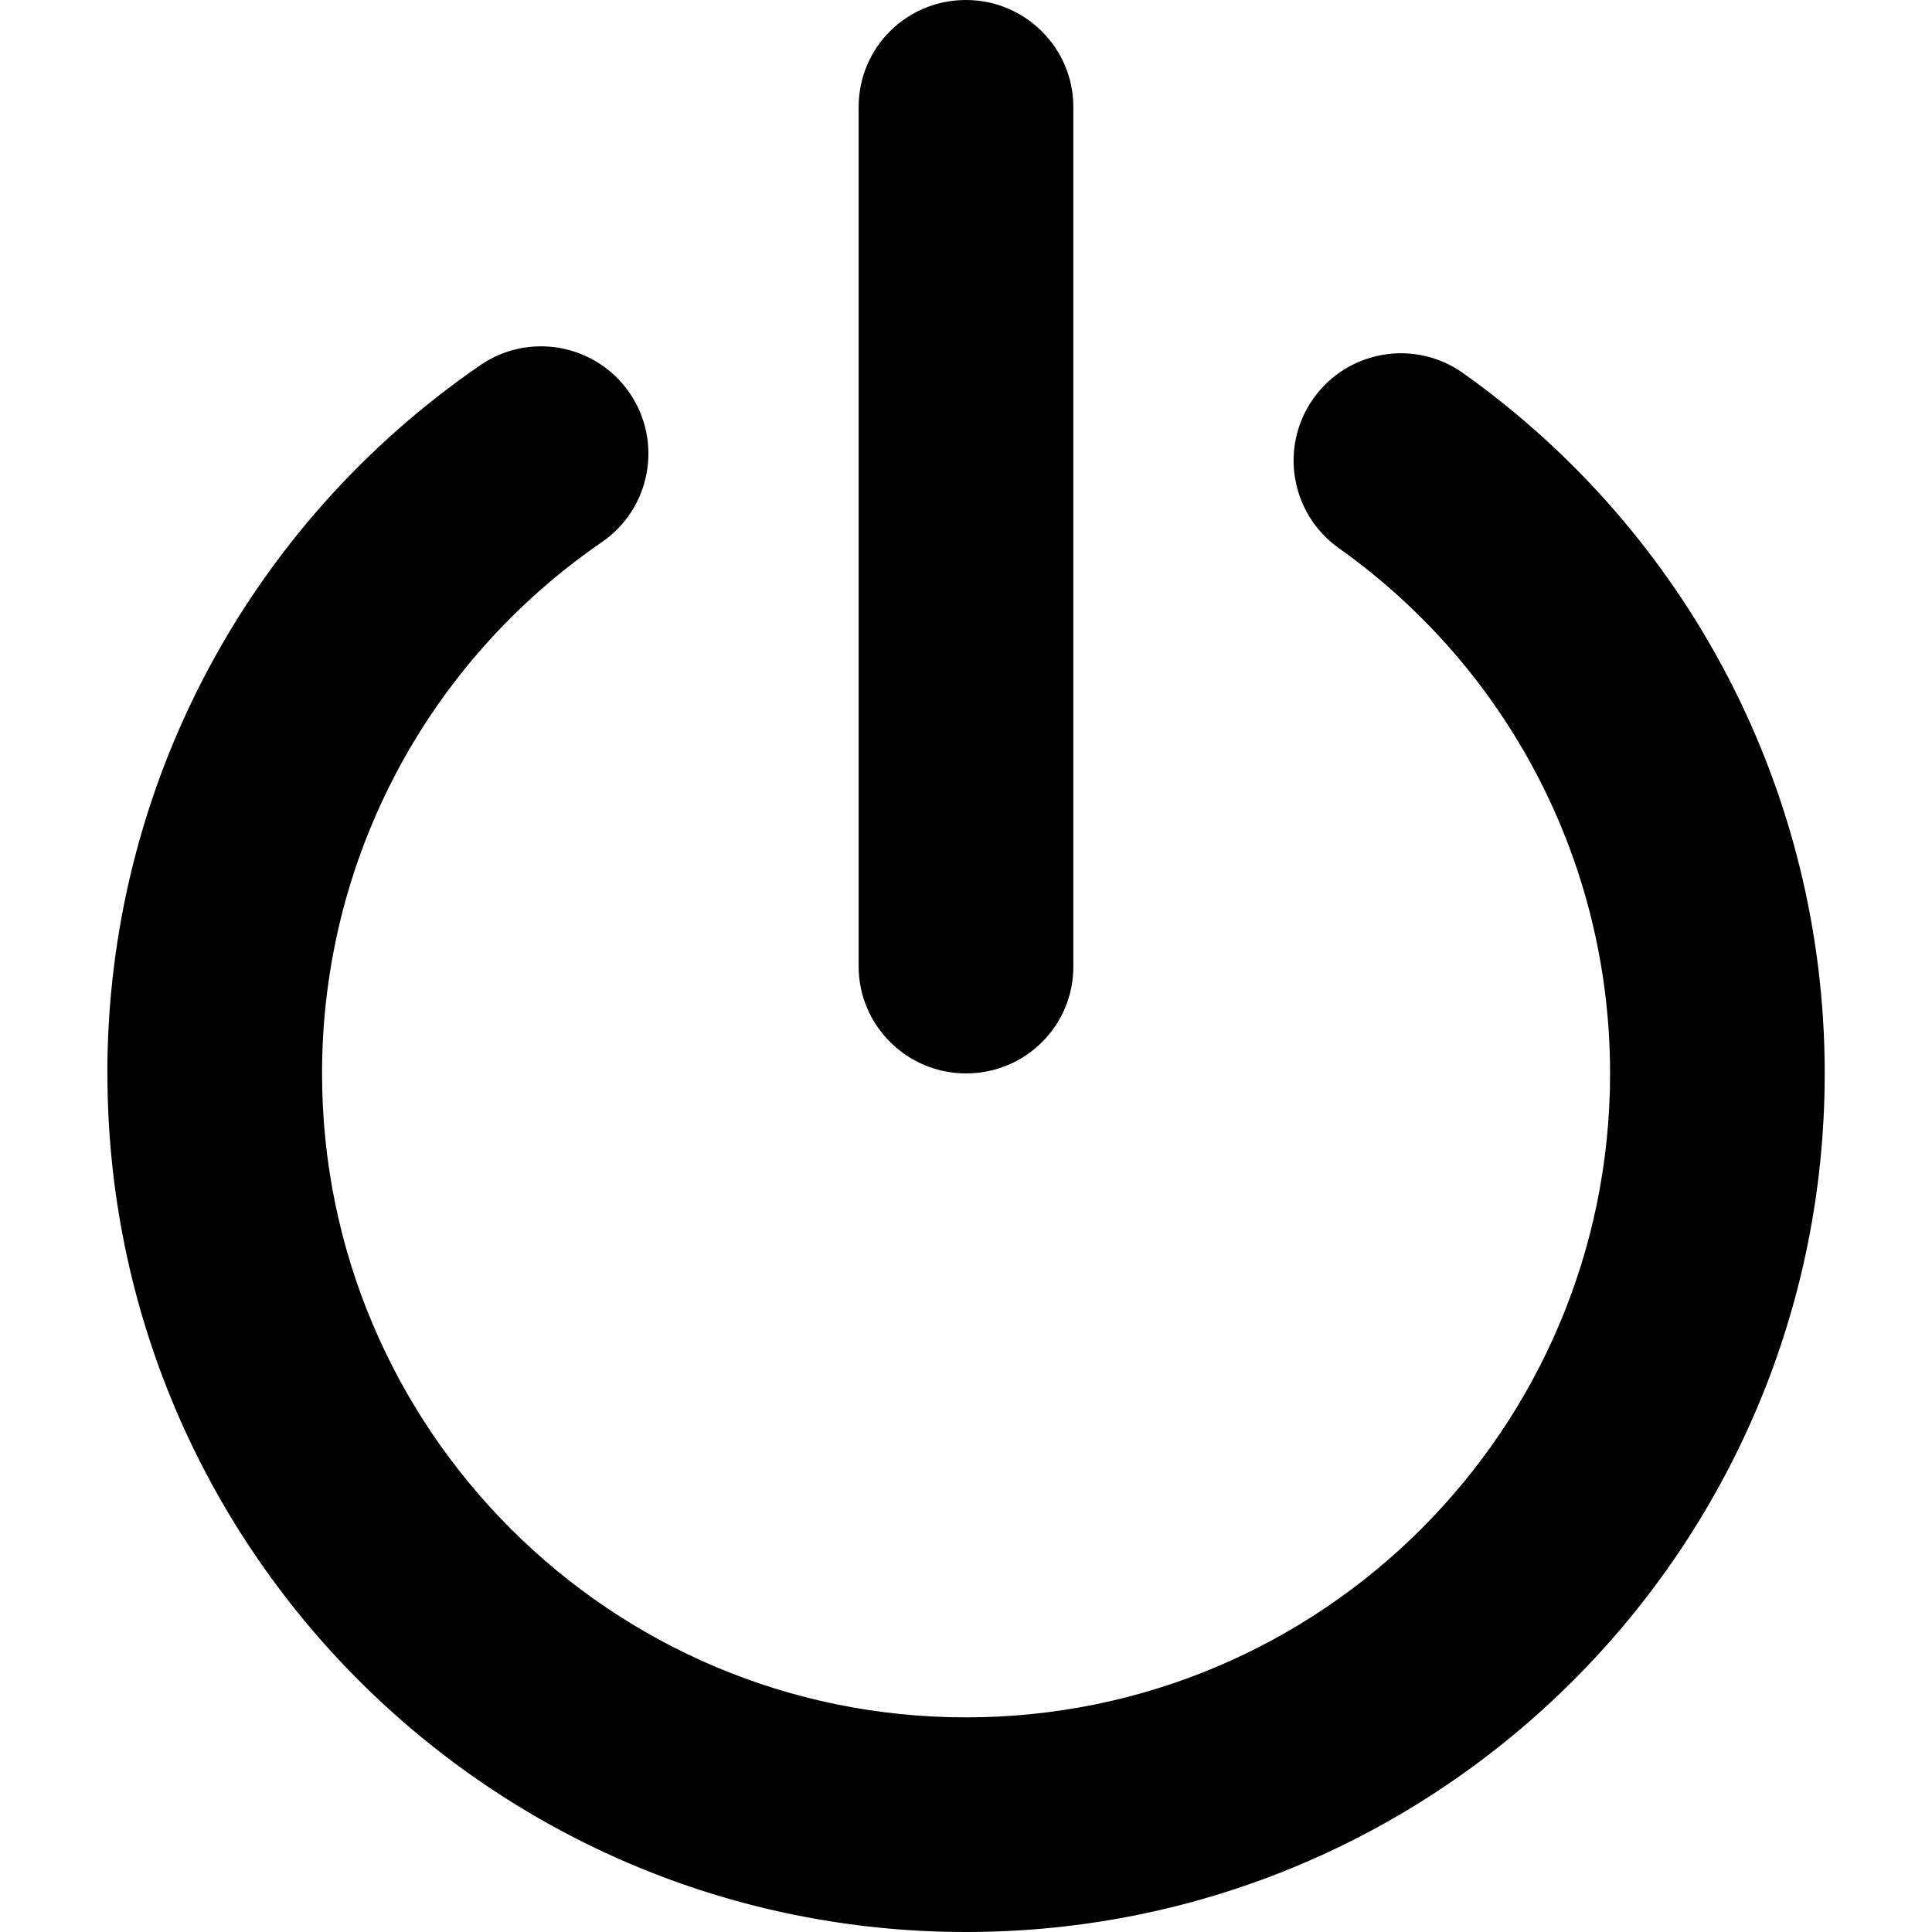
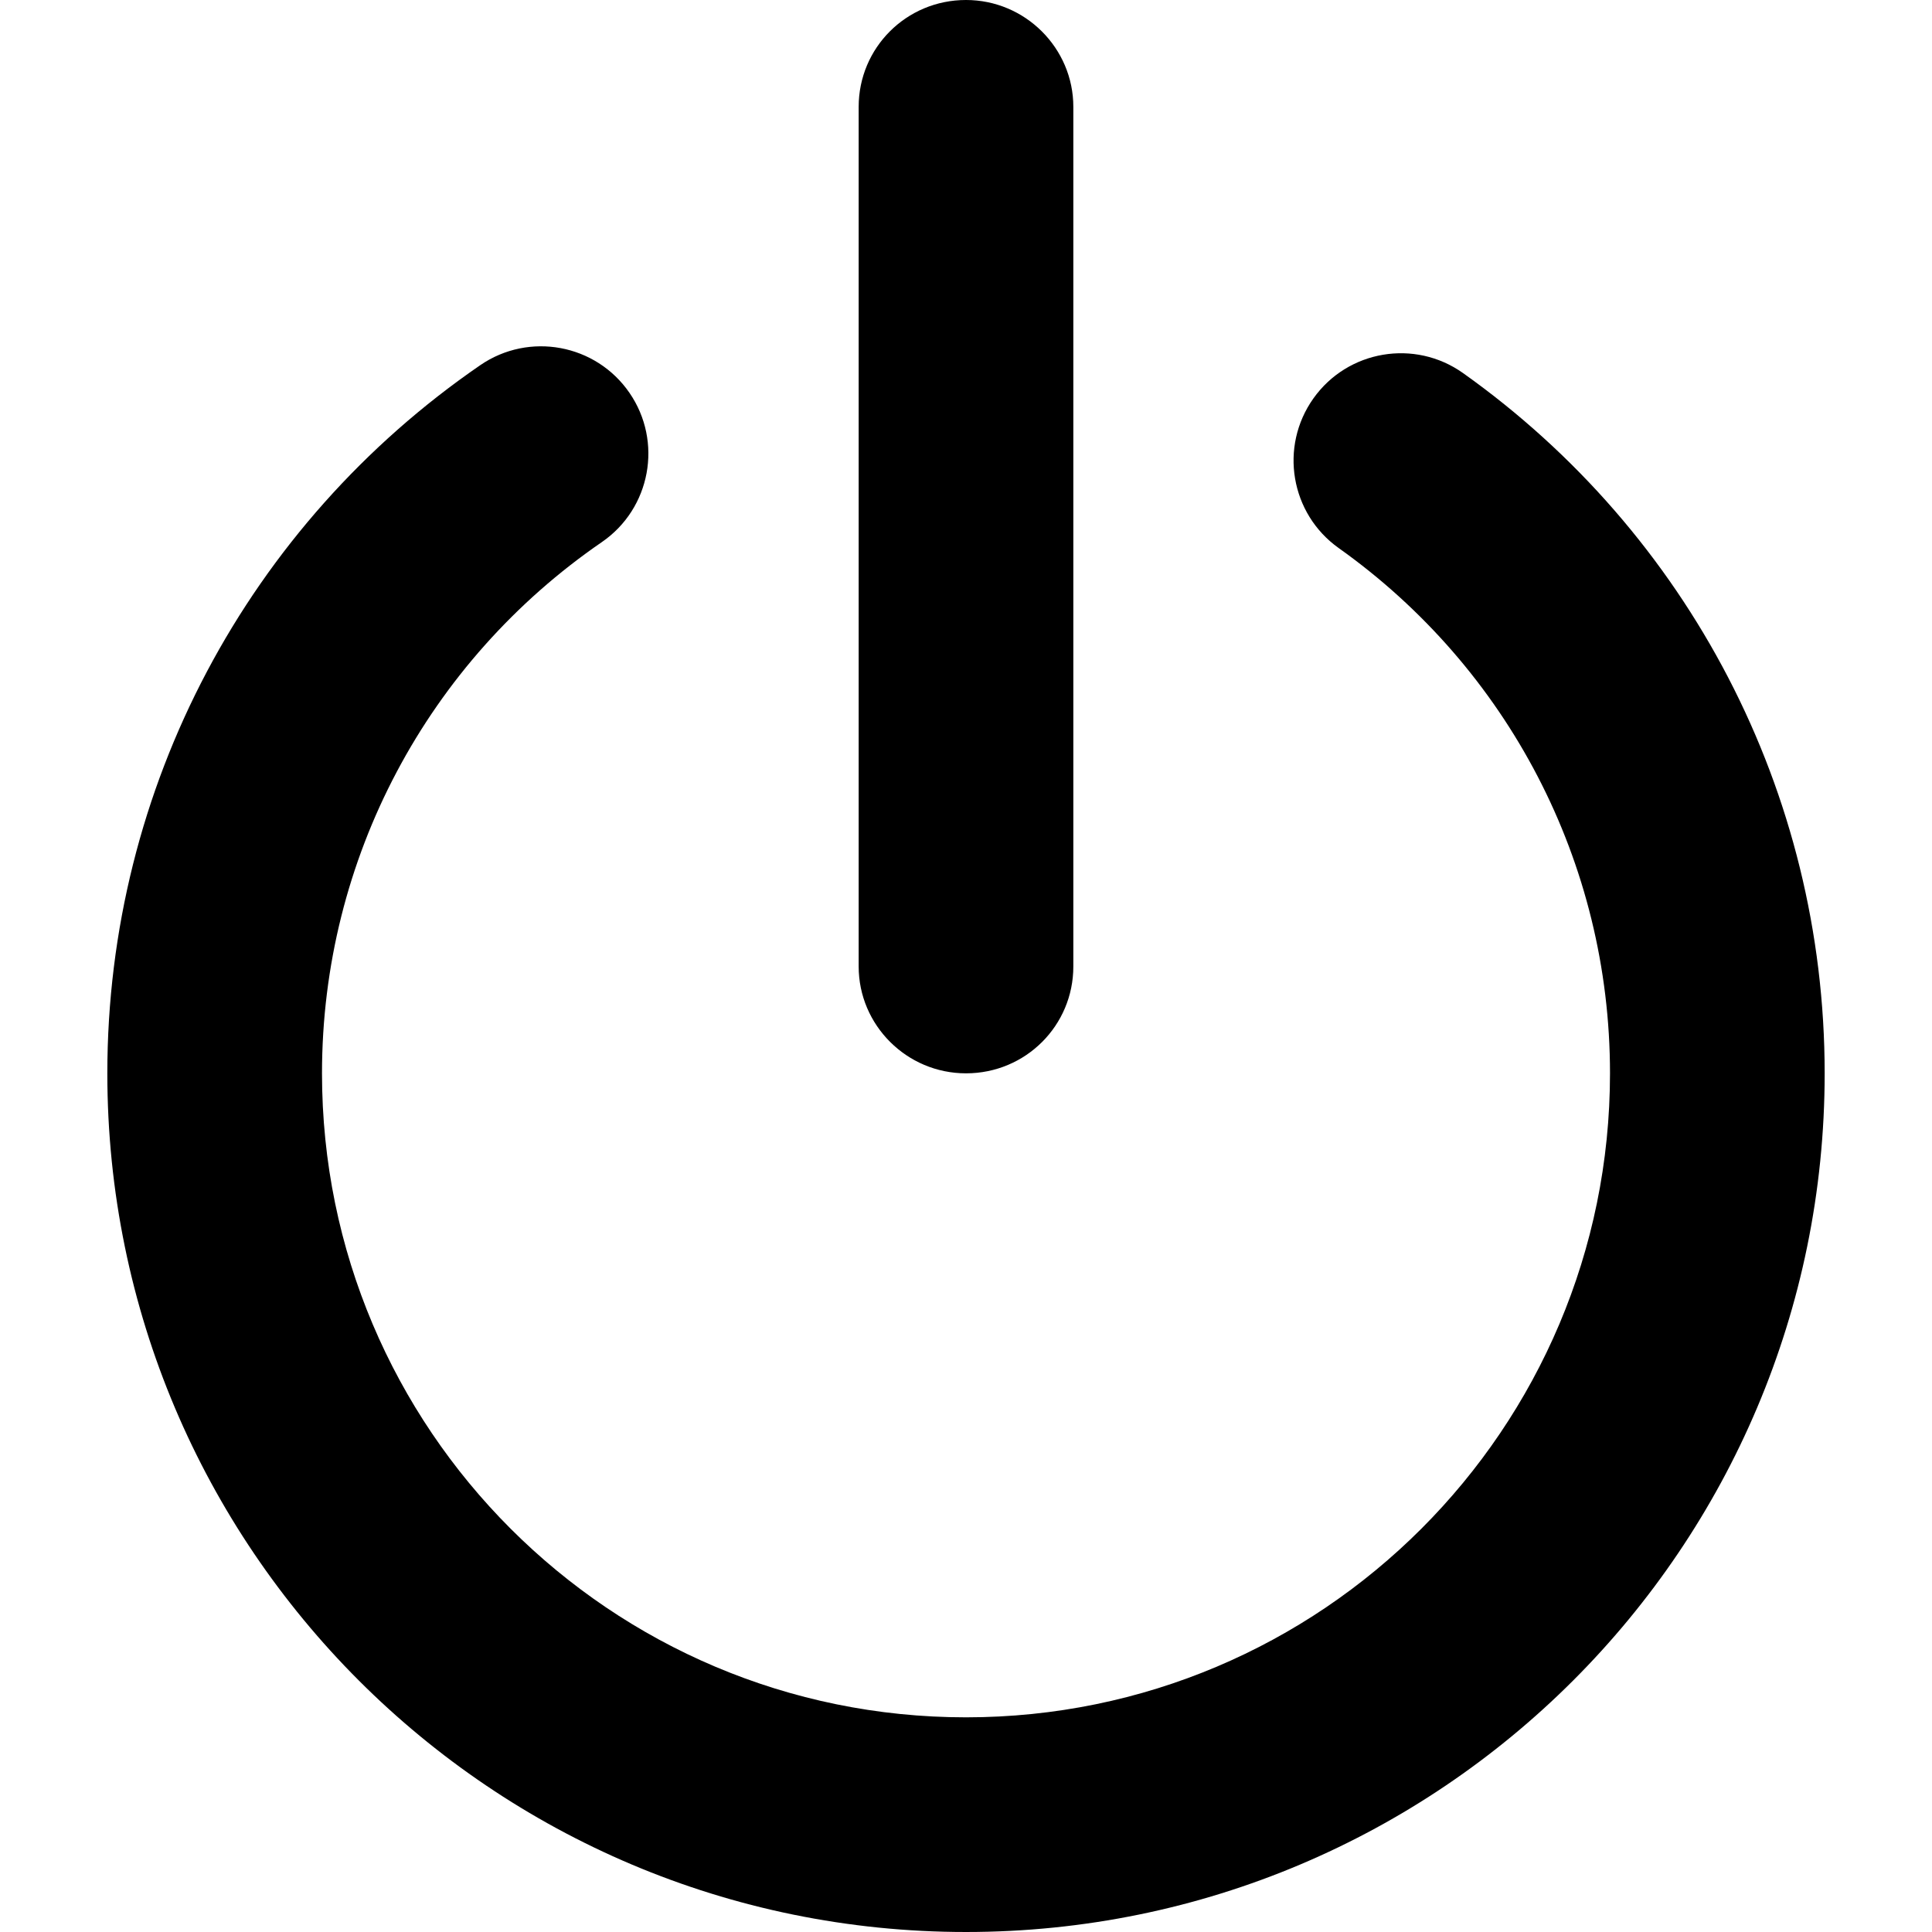
- <svg xmlns="http://www.w3.org/2000/svg" version="1.1" width="32" height="32" viewBox="0 0 32 32">
-   <path d="M1.778 17.778c0-4.743 2.341-9.094 6.177-11.729 0.809-0.556 1.916-0.351 2.472 0.458s0.351 1.916-0.458 2.472c-2.88 1.979-4.635 5.239-4.635 8.799 0 5.891 4.776 10.667 10.667 10.667s10.667-4.776 10.667-10.667c0-3.499-1.694-6.71-4.494-8.7-0.8-0.569-0.988-1.679-0.419-2.479s1.679-0.988 2.479-0.419c3.727 2.65 5.989 6.936 5.989 11.598 0 7.855-6.367 14.222-14.222 14.222s-14.222-6.367-14.222-14.222zM14.222 1.77c0-0.977 0.789-1.77 1.778-1.77 0.982 0 1.778 0.798 1.778 1.77v14.239c0 0.977-0.789 1.77-1.778 1.77-0.982 0-1.778-0.798-1.778-1.77v-14.239z" />
+ <svg xmlns="http://www.w3.org/2000/svg" version="1.1" width="1500" height="1500" viewBox="0 0 1500 1500">
+   <path d="M83.333 833.333c0-222.334 109.74-426.272 289.529-549.806 37.932-26.063 89.813-16.441 115.875 21.491s16.441 89.813-21.491 115.875c-135.010 92.766-217.247 245.593-217.247 412.438 0 276.144 223.857 500.001 500.001 500.001s500.001-223.857 500.001-500.001c0-163.997-79.425-314.522-210.636-407.817-37.507-26.67-46.295-78.697-19.625-116.205s78.697-46.295 116.205-19.625c174.721 124.235 280.72 325.118 280.72 543.647 0 368.19-298.477 666.667-666.667 666.667s-666.667-298.477-666.667-666.667zM666.667 82.948c0-45.813 36.989-82.95 83.333-82.95 46.024 0 83.333 37.425 83.333 82.95v667.434c0 45.813-36.989 82.95-83.333 82.95-46.024 0-83.333-37.425-83.333-82.95v-667.434z" />
</svg>
